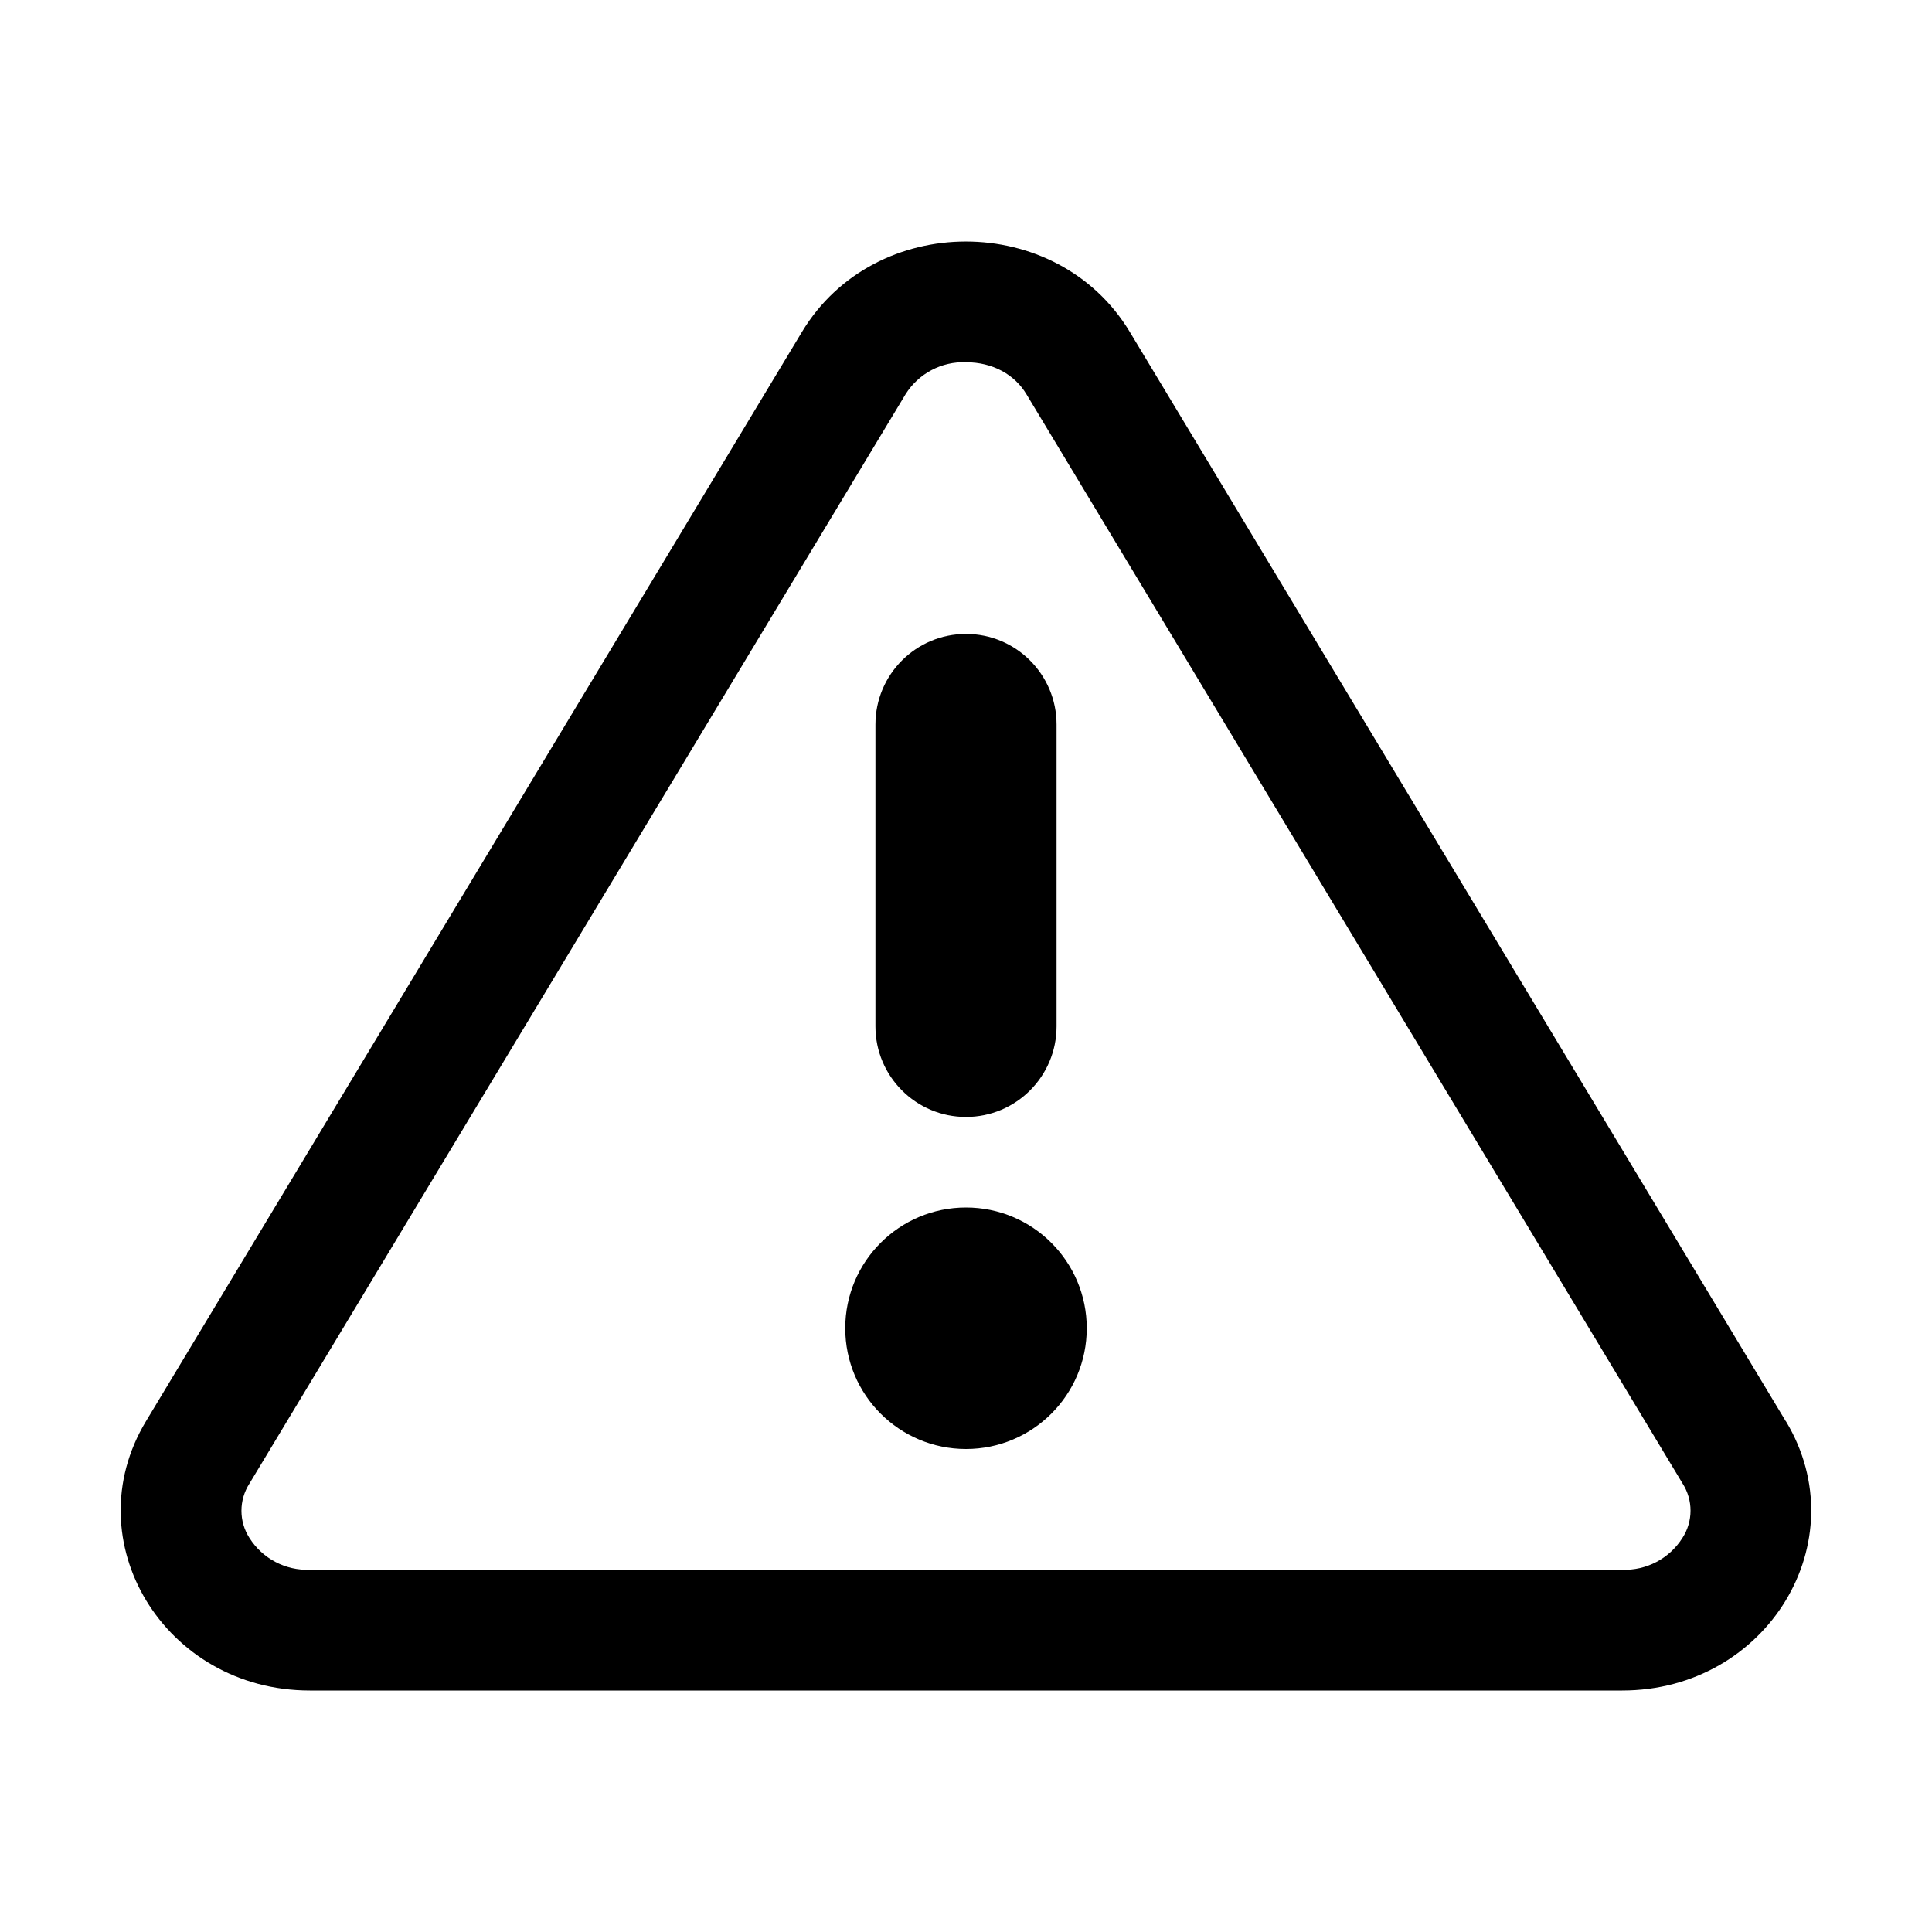
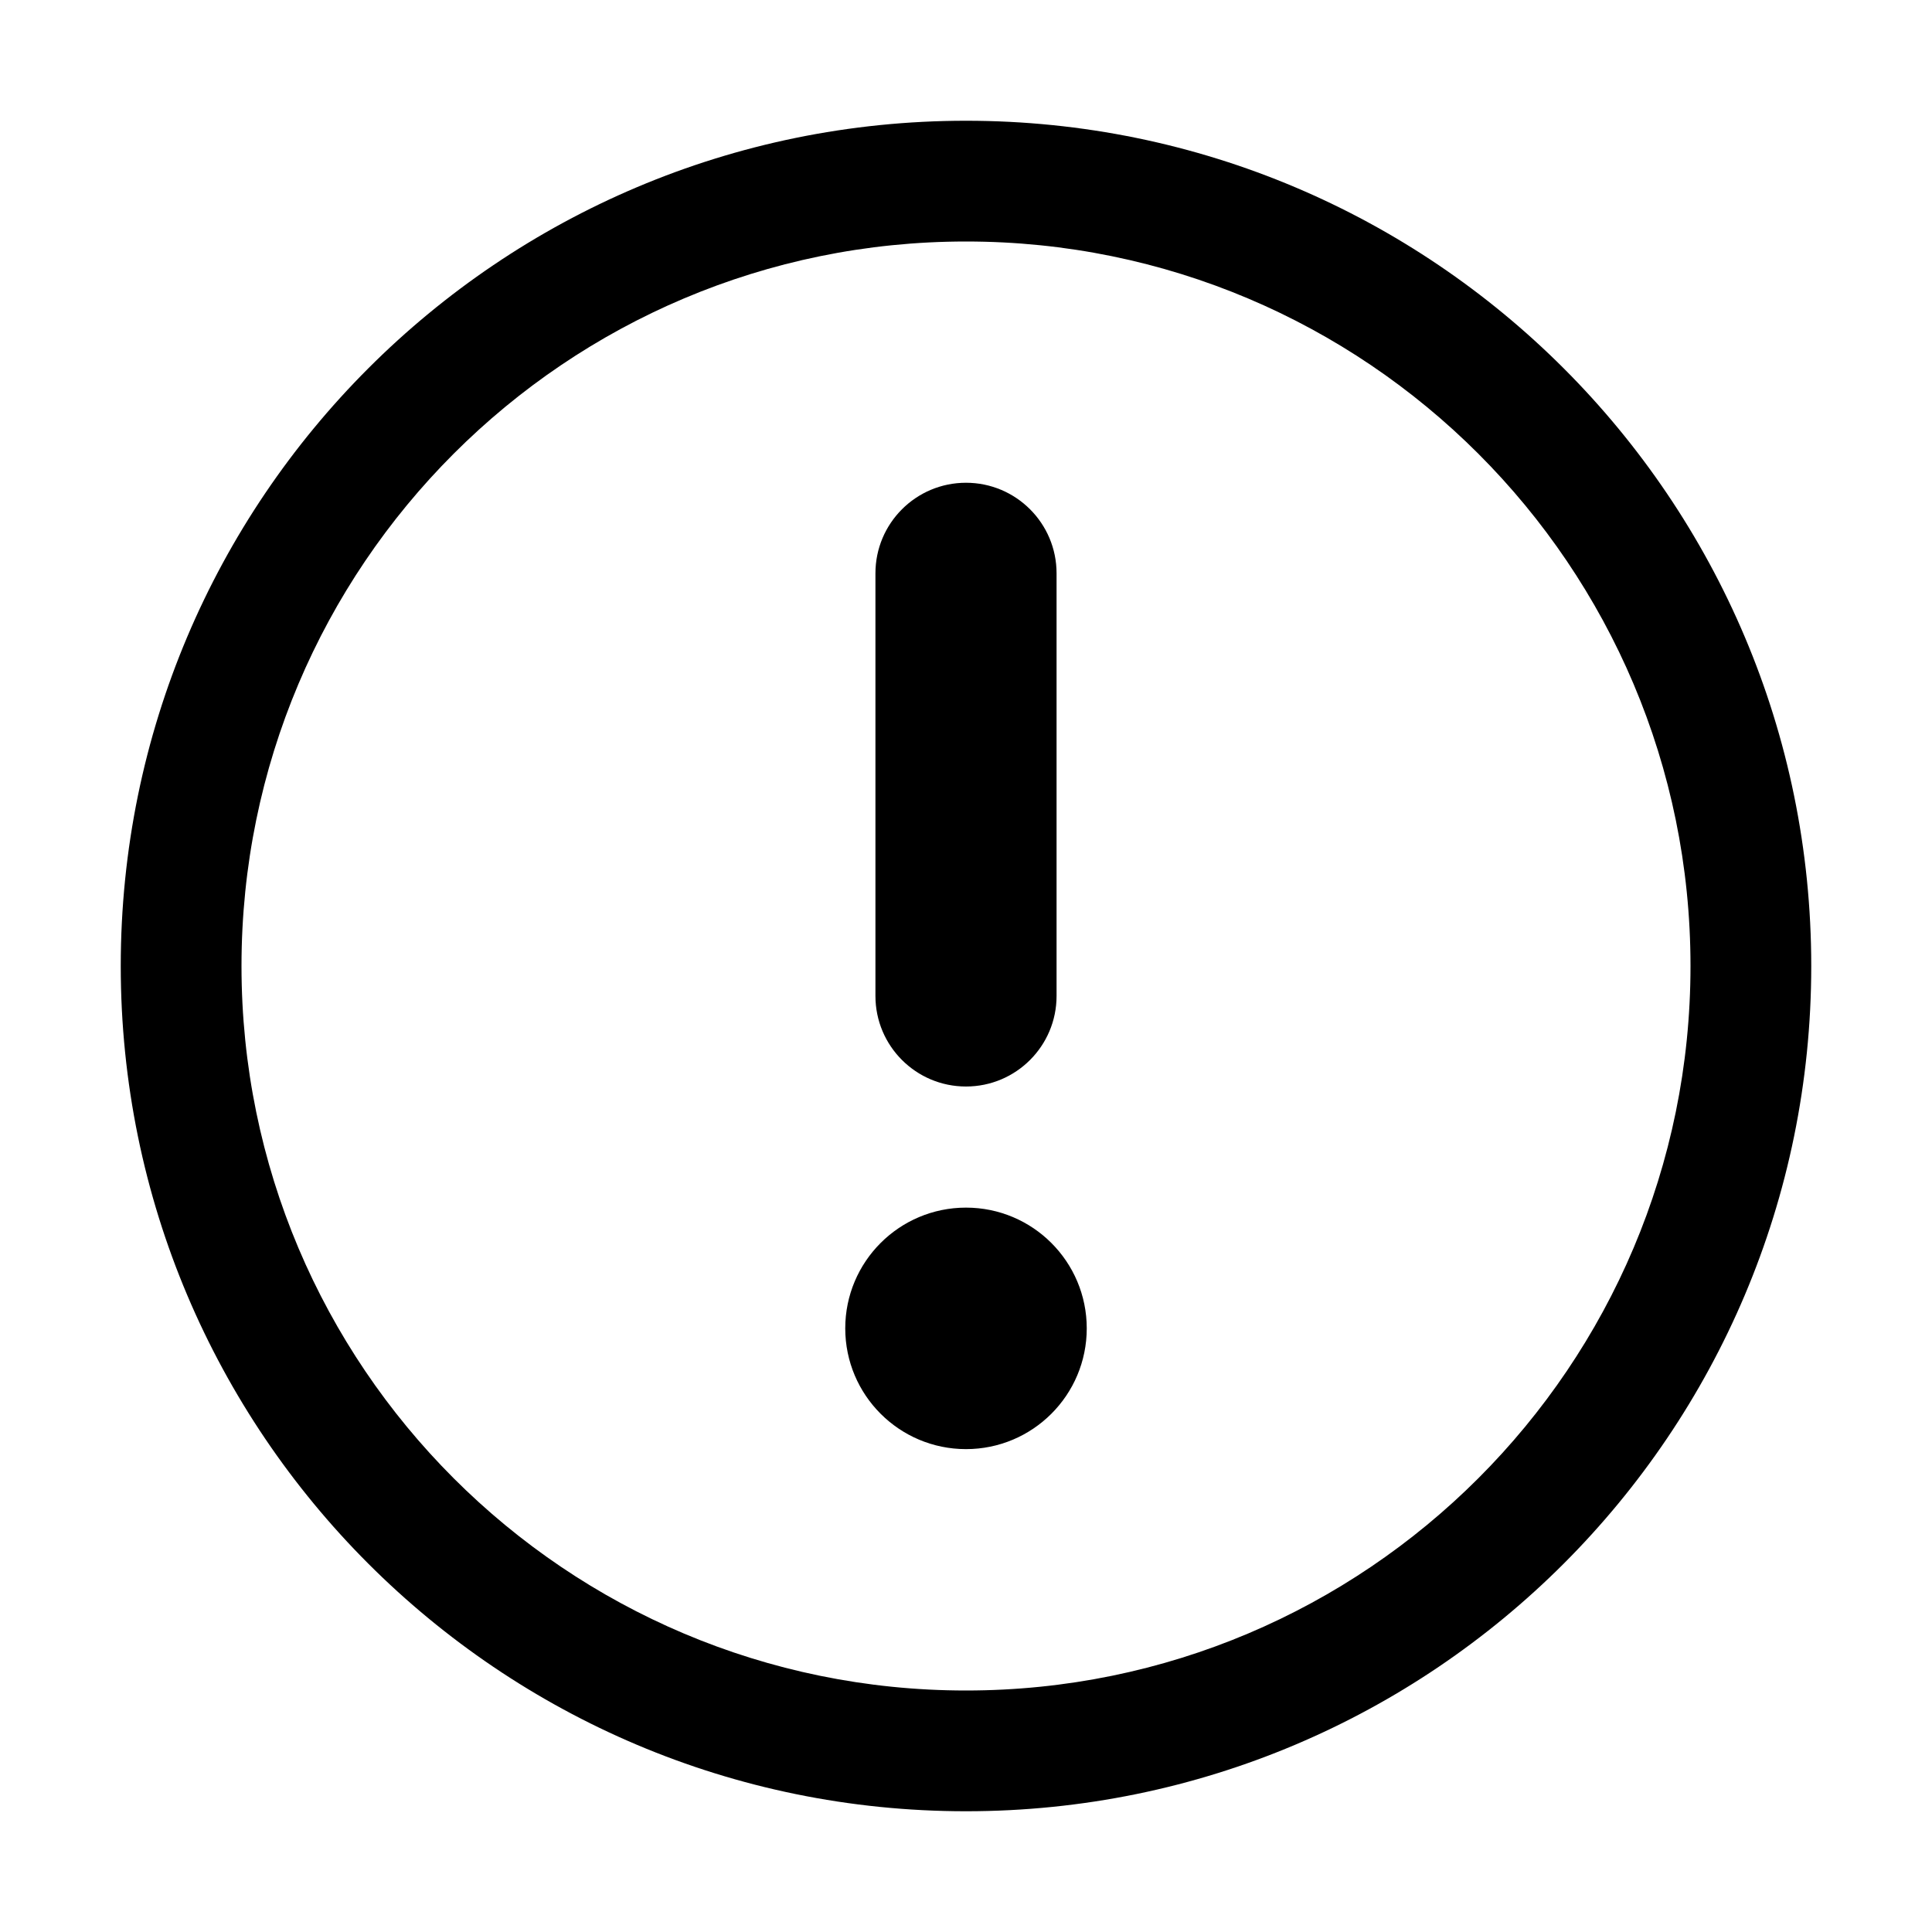
<svg xmlns="http://www.w3.org/2000/svg" fill="currentColor" viewBox="0 0 16 16">
-   <path fill-rule="evenodd" d="M13.434 13H2.566a.566.566 0 0 1-.5-.263.416.416 0 0 1 0-.451L7.5 3.264A.566.566 0 0 1 8 3c.22 0 .402.101.5.264l5.434 9.021a.416.416 0 0 1-.001.452.566.566 0 0 1-.5.263Zm1.356-1.23c.598.992-.154 2.23-1.356 2.23H2.566c-1.203 0-1.955-1.238-1.357-2.23l5.433-9.022c.601-.997 2.113-.997 2.714 0l5.433 9.022ZM8 5.25a.75.75 0 0 1 .75.75v2.5a.75.75 0 0 1-1.5 0V6A.75.75 0 0 1 8 5.25ZM9 11a1 1 0 1 1-2 0 1 1 0 0 1 2 0Z" clip-rule="evenodd" />
+   <path fill-rule="evenodd" d="M8 2a6 6 0 1 0 0 12A6 6 0 0 0 8 2ZM1 8a7 7 0 1 1 14 0A7 7 0 0 1 1 8Zm7 .998a.75.75 0 0 1-.75-.75v-3.5a.75.75 0 0 1 1.5 0v3.5a.75.75 0 0 1-.75.75Zm0 3.003a1 1 0 1 0 0-2 1 1 0 0 0 0 2Z" clip-rule="evenodd" />
</svg>
